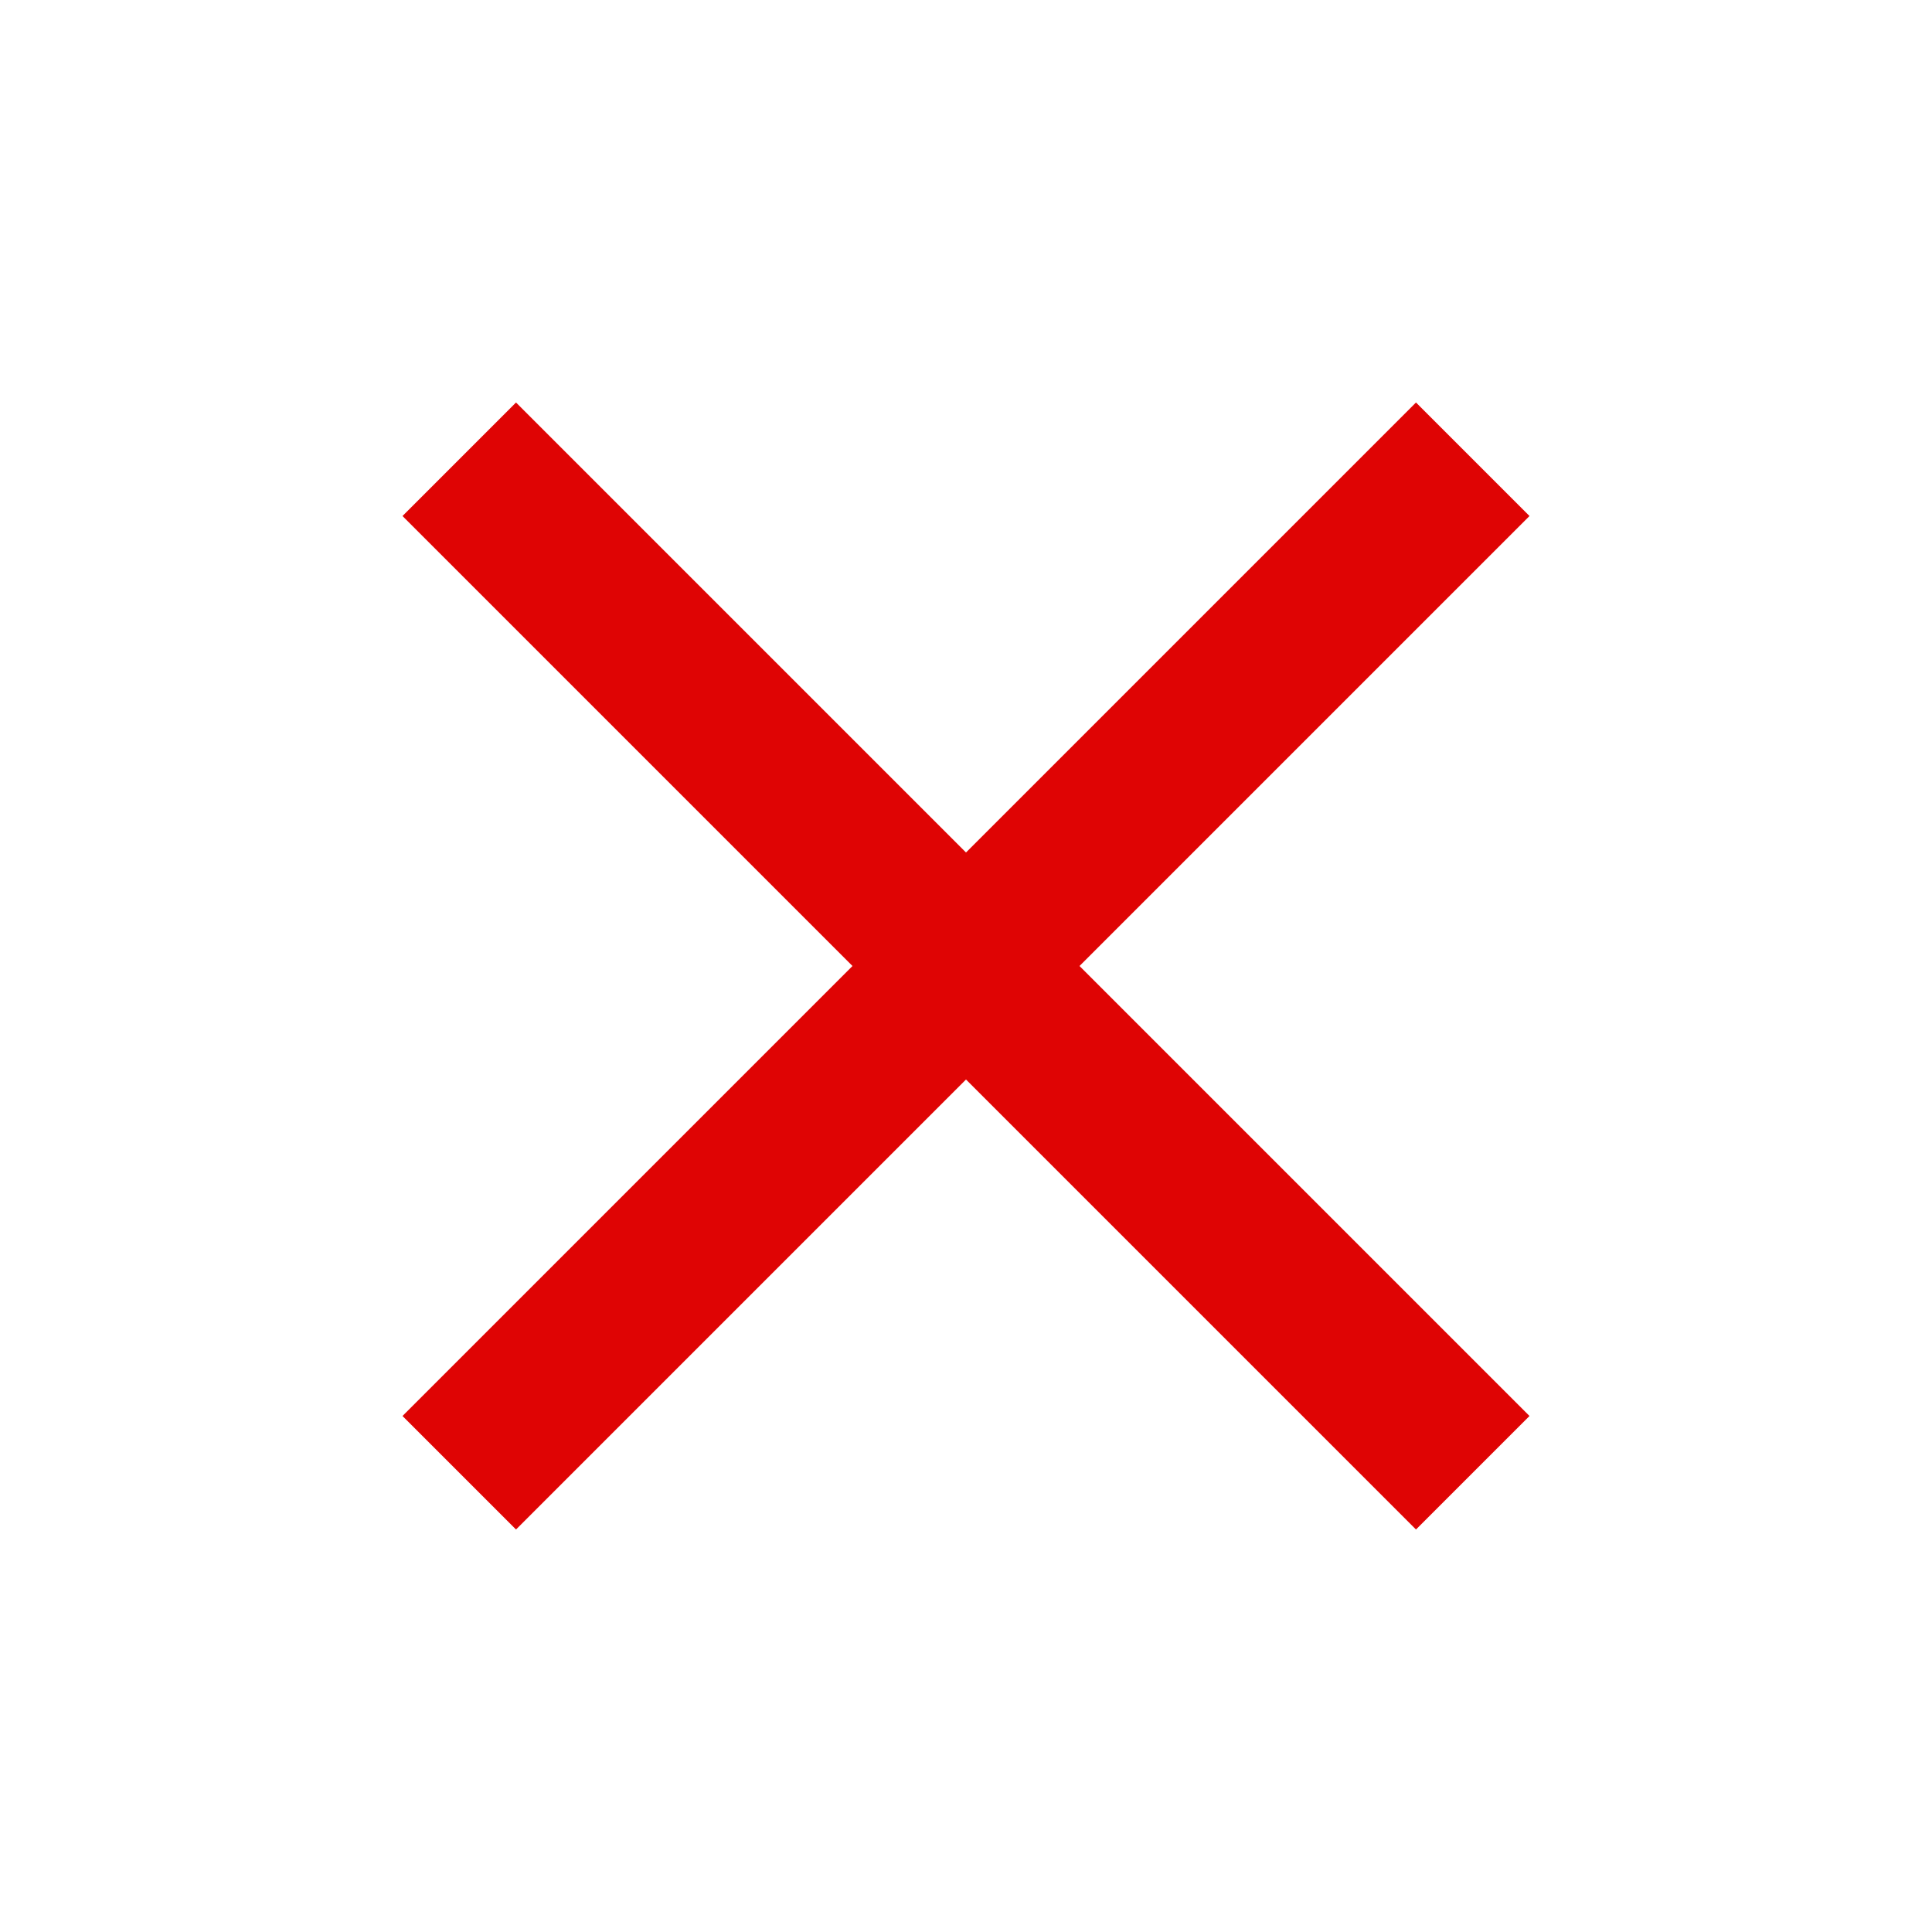
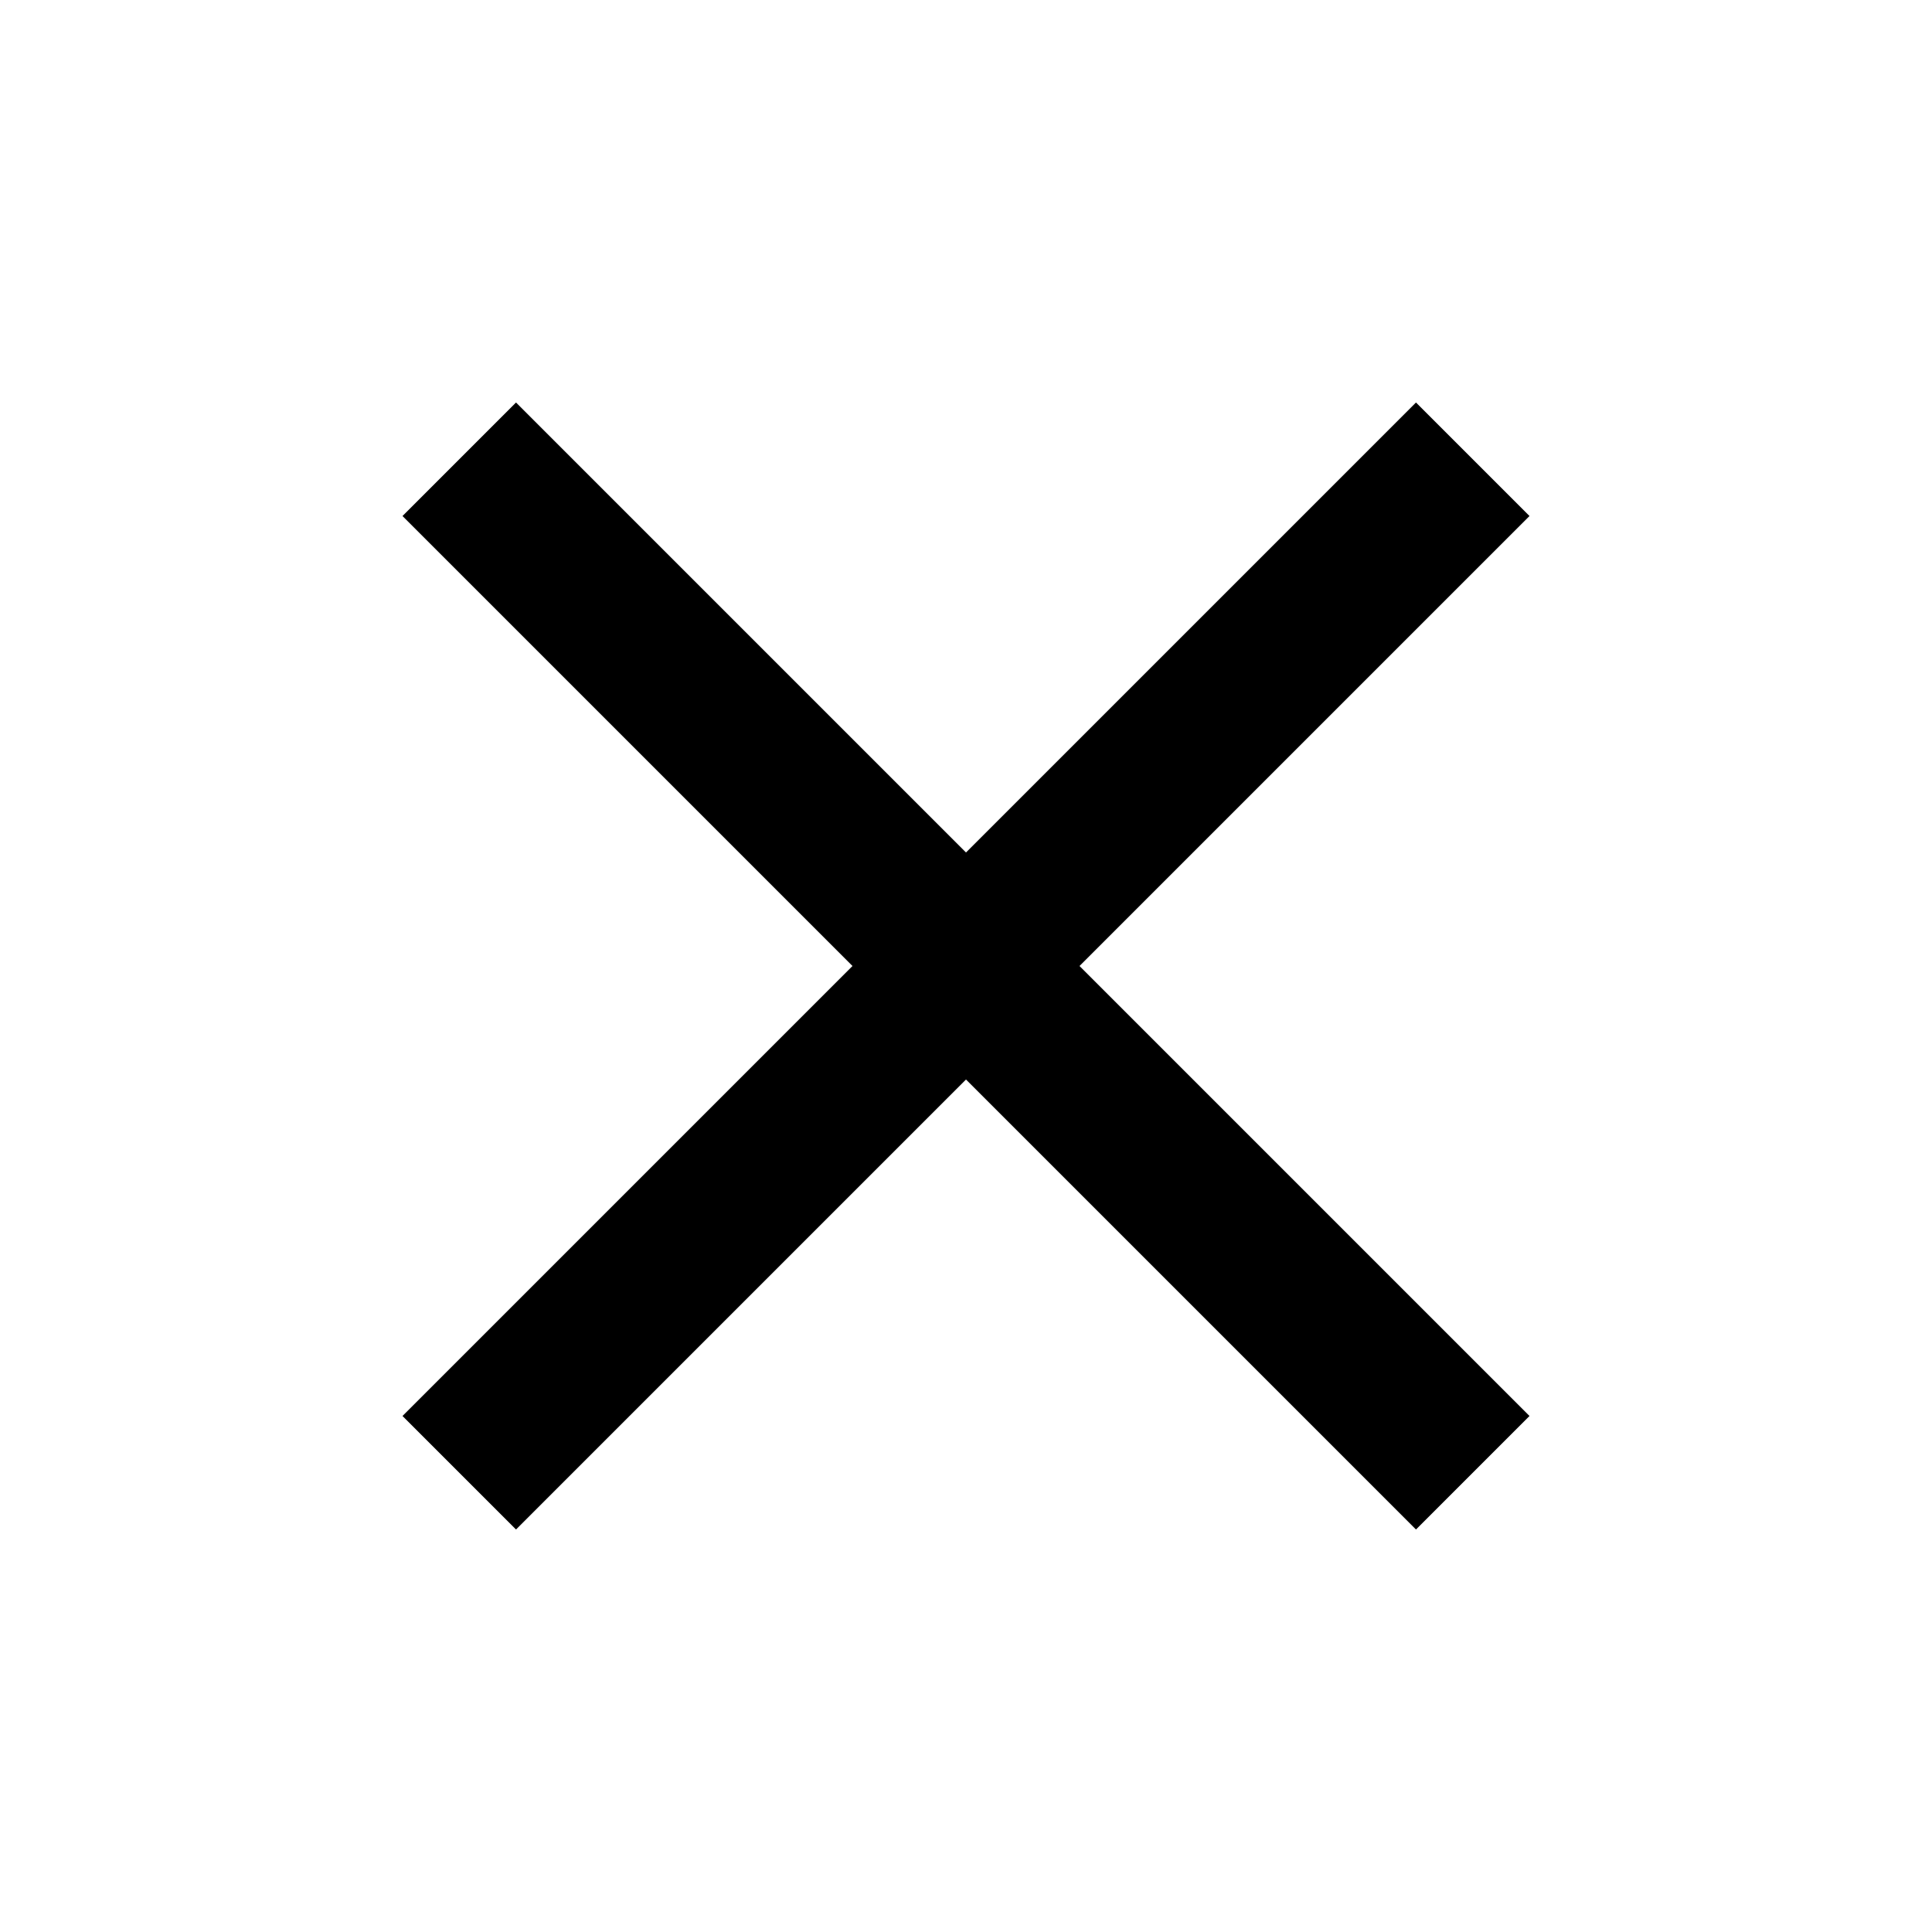
- <svg xmlns="http://www.w3.org/2000/svg" height="24px" viewBox="0 0 24 24" width="24px" fill="#DF0404">
+ <svg xmlns="http://www.w3.org/2000/svg" height="24px" viewBox="0 0 24 24" width="24px" fill="inherit">
  <path d="M0 0h24v24H0V0z" fill="none" />
  <path d="M19 6.41L17.59 5 12 10.59 6.41 5 5 6.41 10.59 12 5 17.59 6.41 19 12 13.41 17.59 19 19 17.59 13.41 12 19 6.41z" />
</svg>
